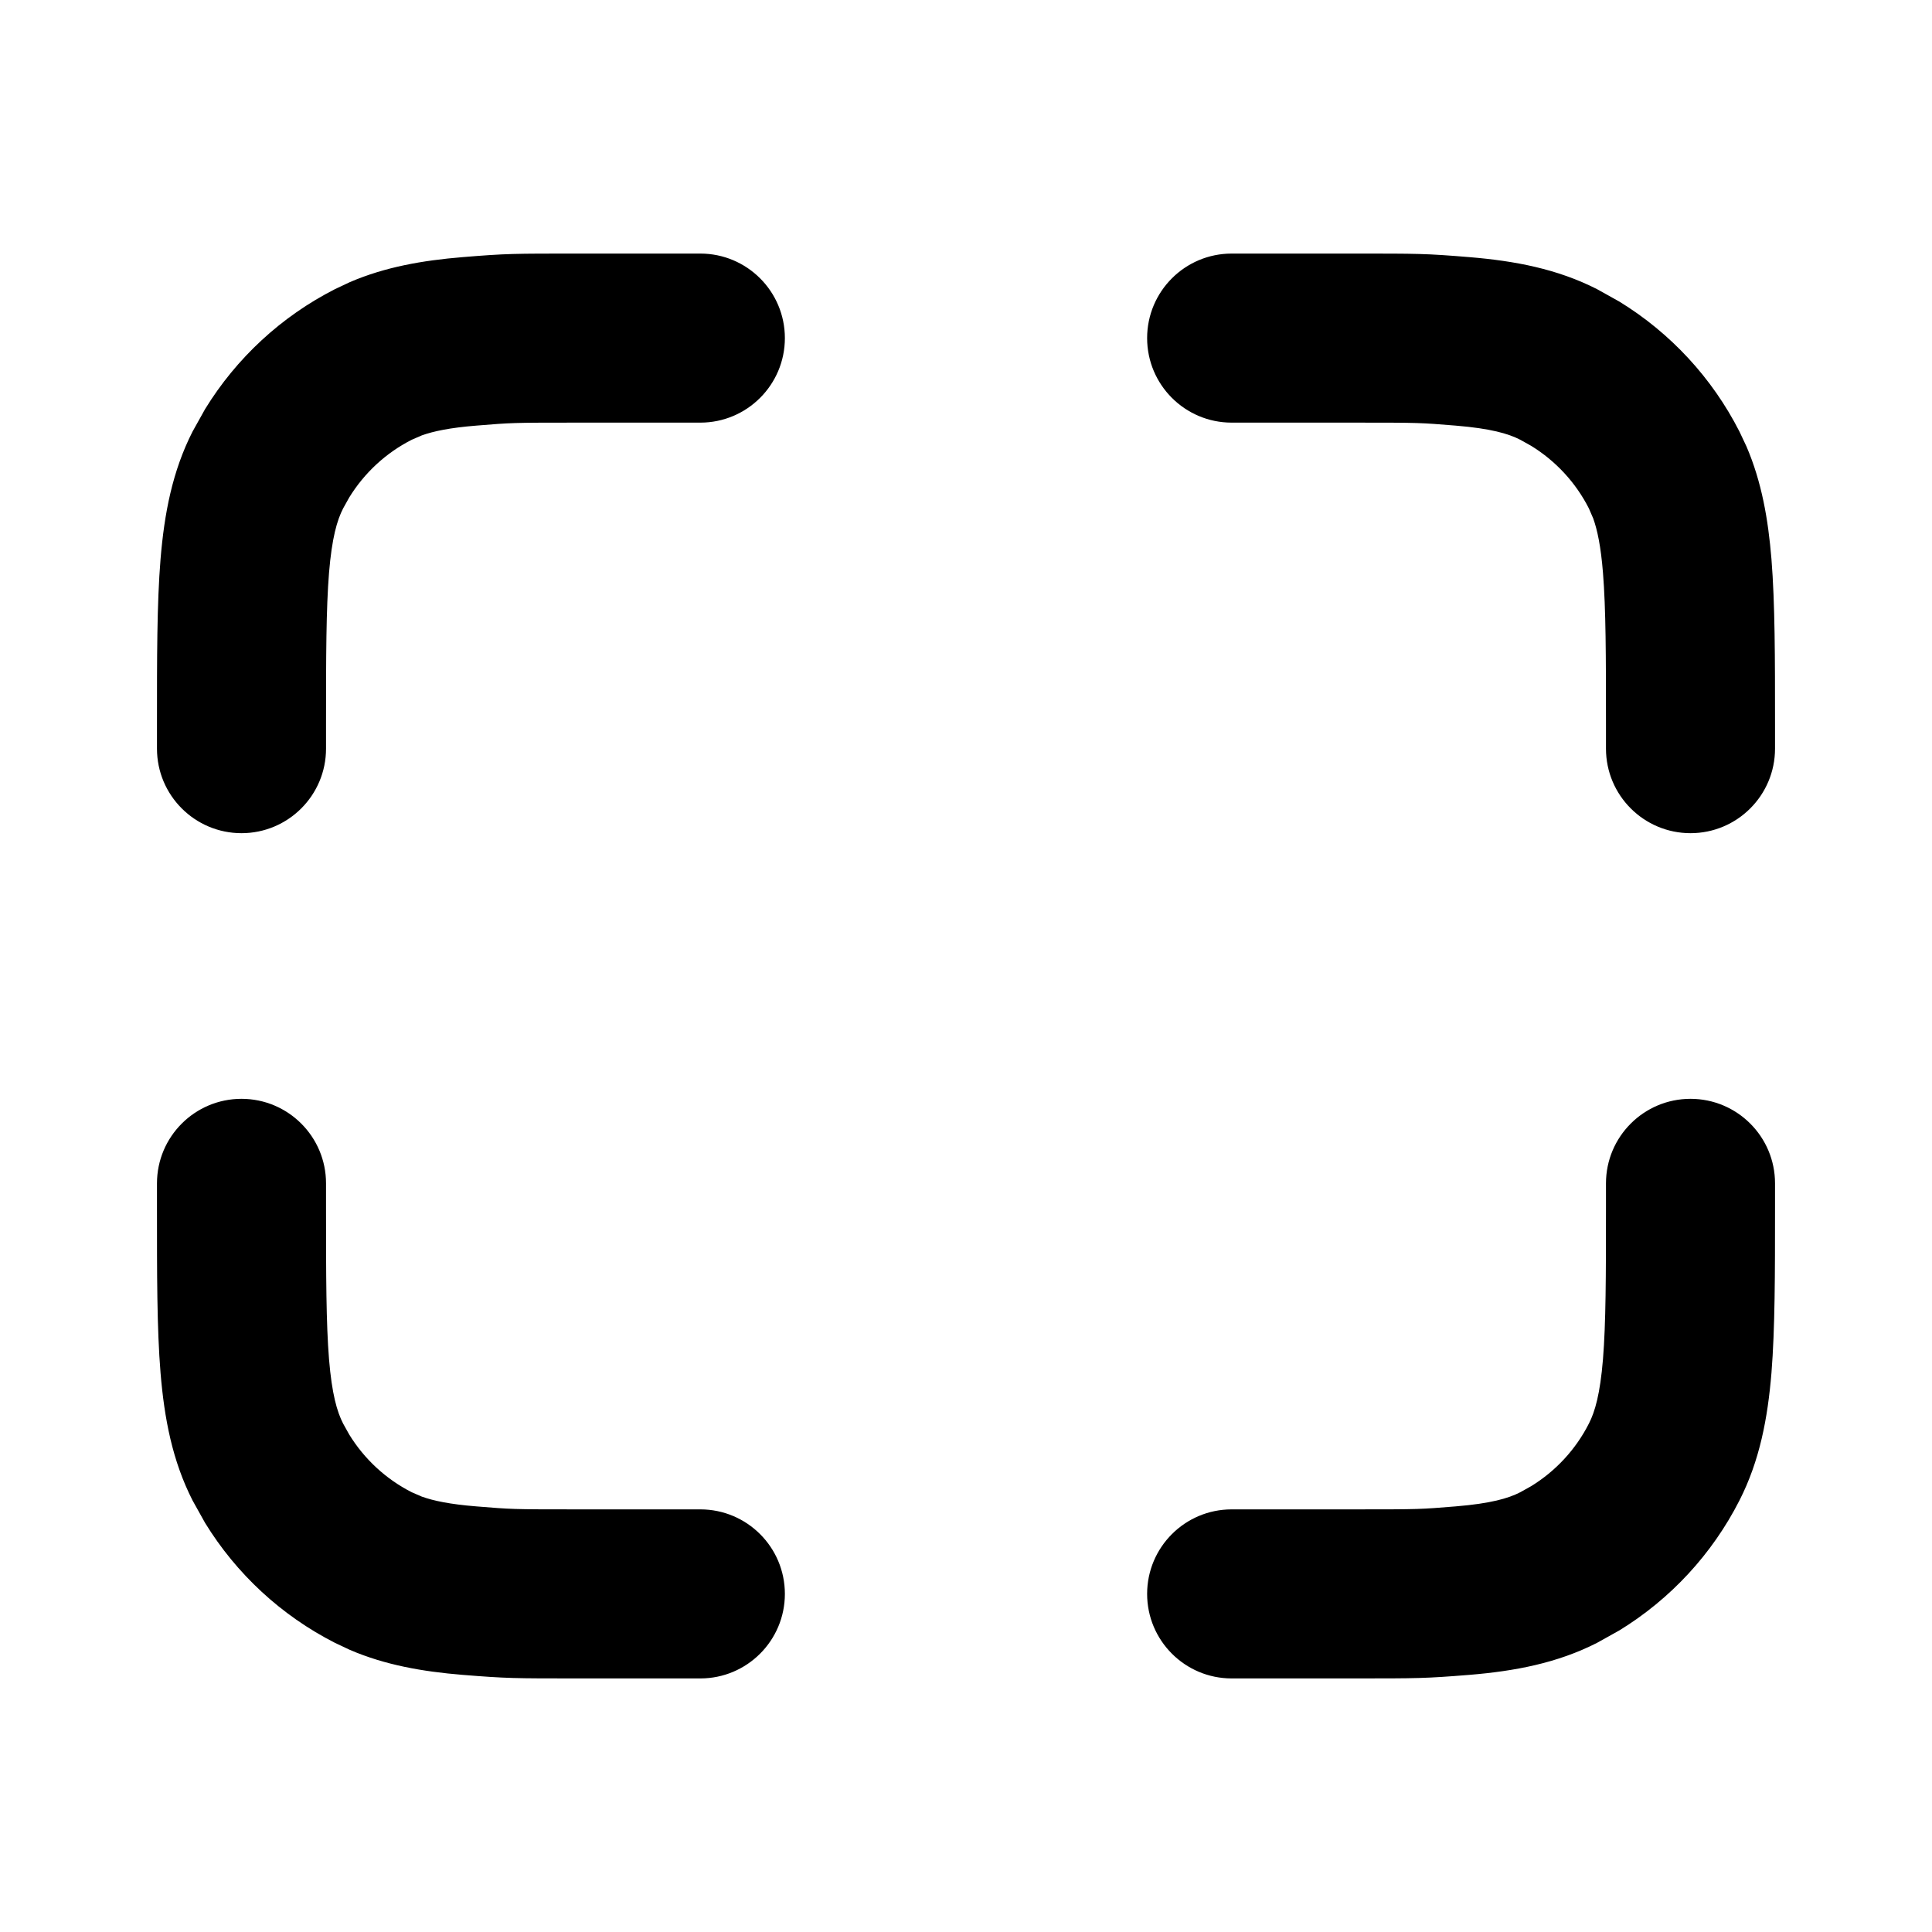
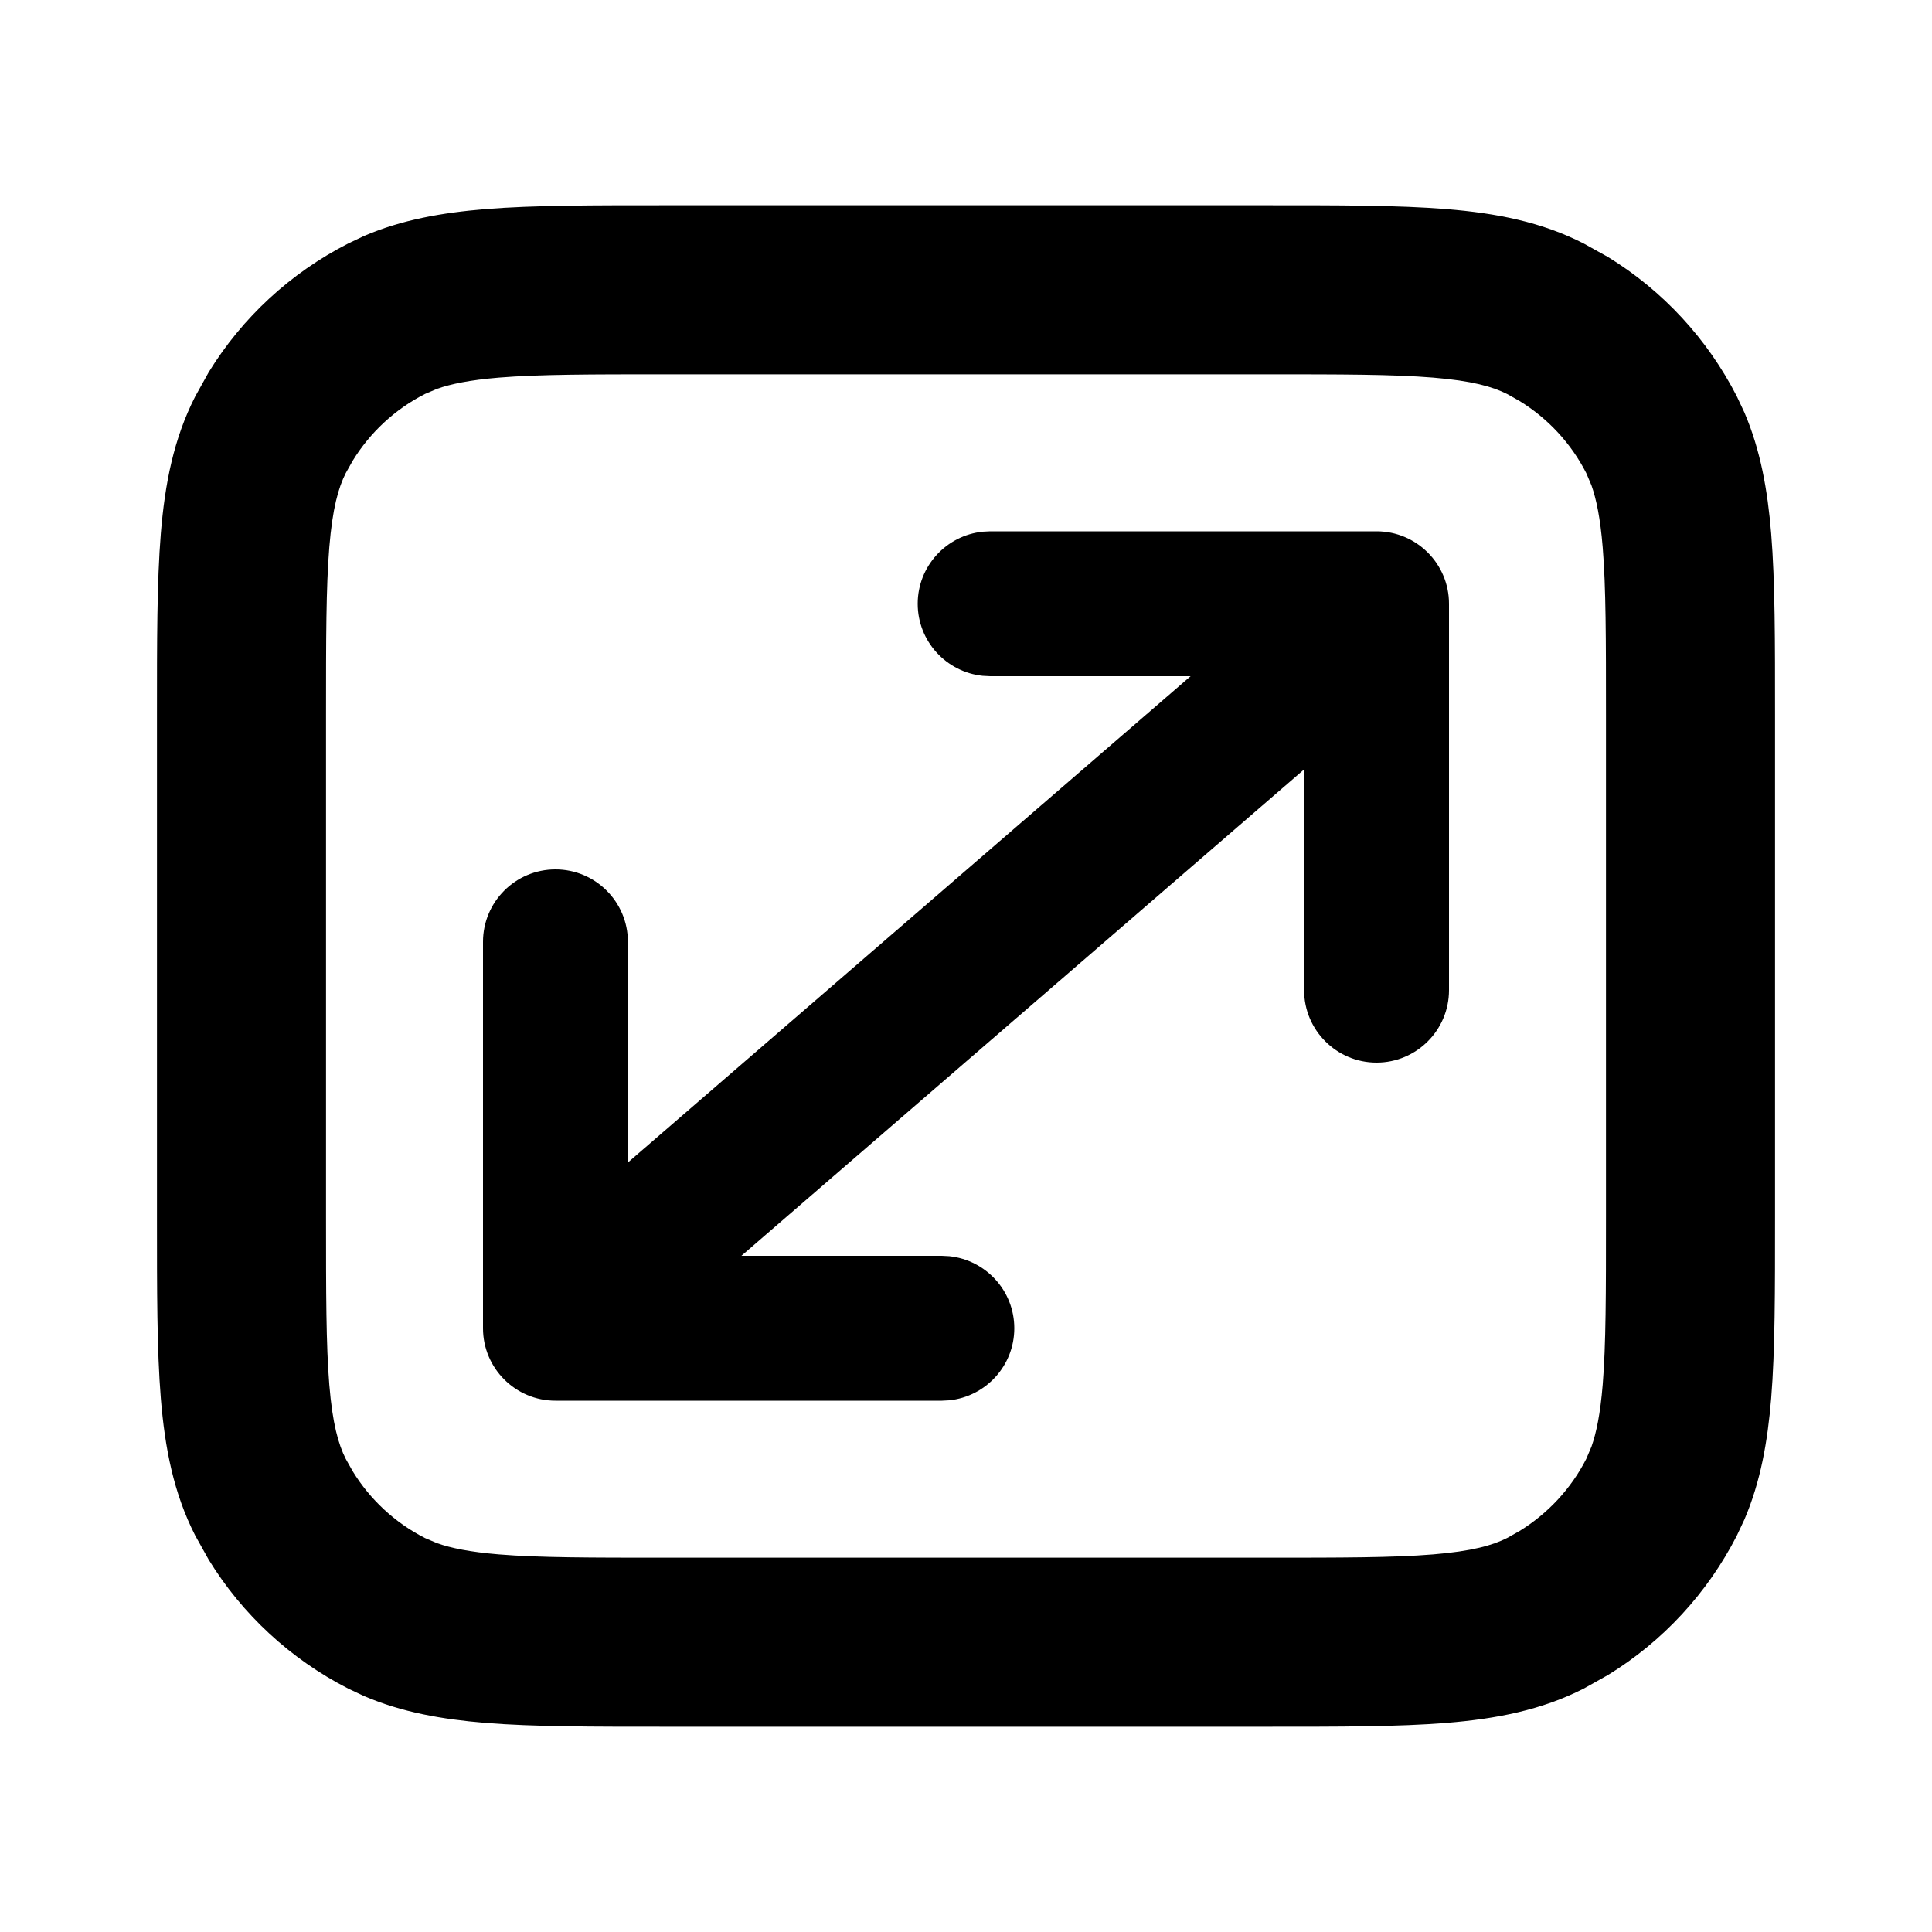
<svg xmlns="http://www.w3.org/2000/svg" width="20" height="20" viewBox="0 0 20 20" fill="none">
-   <path d="M2.5 11.375C2.983 11.375 3.375 11.767 3.375 12.25V12.5C3.375 13.214 3.376 13.697 3.406 14.07C3.436 14.433 3.489 14.614 3.552 14.737L3.615 14.85C3.771 15.104 3.995 15.312 4.263 15.448L4.367 15.493C4.487 15.536 4.657 15.572 4.93 15.594C5.303 15.624 5.286 15.625 6 15.625H7.25C7.733 15.625 8.125 16.017 8.125 16.5C8.125 16.983 7.733 17.375 7.25 17.375H6C5.315 17.375 5.248 17.375 4.787 17.338C4.375 17.304 3.989 17.237 3.623 17.08L3.468 17.007C2.912 16.724 2.447 16.293 2.123 15.765L1.993 15.532C1.784 15.121 1.701 14.684 1.662 14.213C1.624 13.752 1.625 13.185 1.625 12.5V12.25C1.625 11.767 2.017 11.375 2.5 11.375ZM17.5 11.375C17.983 11.375 18.375 11.767 18.375 12.25V12.5C18.375 13.185 18.375 13.752 18.338 14.213C18.299 14.684 18.216 15.121 18.007 15.532C17.724 16.088 17.293 16.553 16.765 16.877L16.532 17.007C16.121 17.216 15.684 17.299 15.213 17.338C14.752 17.375 14.685 17.375 14 17.375H12.75C12.267 17.375 11.875 16.983 11.875 16.5C11.875 16.017 12.267 15.625 12.75 15.625H14C14.714 15.625 14.697 15.624 15.07 15.594C15.433 15.564 15.614 15.511 15.737 15.448L15.85 15.385C16.104 15.229 16.312 15.005 16.448 14.737C16.511 14.614 16.564 14.433 16.594 14.07C16.624 13.697 16.625 13.214 16.625 12.5V12.25C16.625 11.767 17.017 11.375 17.5 11.375ZM7.25 2.625C7.733 2.625 8.125 3.017 8.125 3.5C8.125 3.983 7.733 4.375 7.25 4.375H6C5.286 4.375 5.303 4.376 4.93 4.406C4.657 4.428 4.487 4.464 4.367 4.507L4.263 4.552C3.995 4.688 3.771 4.896 3.615 5.15L3.552 5.263C3.489 5.386 3.436 5.567 3.406 5.93C3.376 6.303 3.375 6.786 3.375 7.5V7.75C3.375 8.233 2.983 8.625 2.5 8.625C2.017 8.625 1.625 8.233 1.625 7.75V7.5C1.625 6.815 1.624 6.248 1.662 5.787C1.701 5.316 1.784 4.879 1.993 4.468L2.123 4.235C2.447 3.707 2.912 3.276 3.468 2.993L3.623 2.92C3.989 2.763 4.375 2.696 4.787 2.662C5.248 2.624 5.315 2.625 6 2.625H7.25ZM14 2.625C14.685 2.625 14.752 2.624 15.213 2.662C15.684 2.701 16.121 2.784 16.532 2.993L16.765 3.123C17.293 3.447 17.724 3.912 18.007 4.468L18.08 4.623C18.237 4.989 18.304 5.375 18.338 5.787C18.375 6.248 18.375 6.815 18.375 7.5V7.75C18.375 8.233 17.983 8.625 17.5 8.625C17.017 8.625 16.625 8.233 16.625 7.75V7.5C16.625 6.786 16.624 6.303 16.594 5.93C16.572 5.657 16.536 5.487 16.493 5.367L16.448 5.263C16.312 4.995 16.104 4.771 15.85 4.615L15.737 4.552C15.614 4.489 15.433 4.436 15.07 4.406C14.697 4.376 14.714 4.375 14 4.375H12.75C12.267 4.375 11.875 3.983 11.875 3.5C11.875 3.017 12.267 2.625 12.75 2.625H14Z" fill="black" style="fill:black;fill-opacity:1;" />
+   <path d="M14.25 5.5C14.664 5.5 15 5.836 15 6.25V10.25C15 10.664 14.664 11 14.25 11C13.836 11 13.5 10.664 13.5 10.25V7.965L7.675 13H9.75L9.827 13.004C10.205 13.043 10.5 13.362 10.5 13.75C10.5 14.138 10.205 14.457 9.827 14.496L9.75 14.5H5.75C5.336 14.5 5 14.164 5 13.75V9.75C5 9.336 5.336 9 5.75 9C6.164 9 6.5 9.336 6.5 9.75V12.034L12.325 7H10.25L10.173 6.996C9.795 6.957 9.5 6.638 9.5 6.25C9.5 5.862 9.795 5.543 10.173 5.504L10.25 5.5H14.25Z" fill="black" style="fill:black;fill-opacity:1;" />
+   <path fill-rule="evenodd" clip-rule="evenodd" d="M13.1 2.125C13.855 2.125 14.475 2.124 14.977 2.165C15.49 2.207 15.957 2.297 16.395 2.521L16.645 2.66C17.213 3.008 17.675 3.508 17.98 4.104L18.058 4.27C18.225 4.66 18.298 5.074 18.335 5.522C18.376 6.025 18.375 6.645 18.375 7.4V12.6C18.375 13.355 18.376 13.975 18.335 14.477C18.298 14.926 18.225 15.34 18.058 15.73L17.98 15.896C17.675 16.492 17.213 16.992 16.645 17.34L16.395 17.48C15.957 17.703 15.49 17.793 14.977 17.835C14.475 17.876 13.855 17.875 13.1 17.875H6.9C6.145 17.875 5.525 17.876 5.022 17.835C4.574 17.798 4.16 17.725 3.77 17.558L3.604 17.48C3.008 17.175 2.508 16.713 2.16 16.145L2.021 15.896C1.797 15.457 1.707 14.99 1.665 14.477C1.624 13.975 1.625 13.355 1.625 12.6V7.4C1.625 6.645 1.624 6.025 1.665 5.522C1.707 5.01 1.797 4.543 2.021 4.104L2.16 3.854C2.508 3.287 3.008 2.825 3.604 2.521L3.77 2.442C4.16 2.275 4.574 2.202 5.022 2.165C5.525 2.124 6.145 2.125 6.9 2.125H13.1ZM6.9 3.875C6.116 3.875 5.58 3.875 5.165 3.909C4.862 3.934 4.667 3.975 4.525 4.025L4.398 4.079C4.09 4.236 3.831 4.476 3.651 4.77L3.579 4.898C3.503 5.049 3.442 5.261 3.409 5.665C3.375 6.08 3.375 6.616 3.375 7.4V12.6C3.375 13.384 3.375 13.92 3.409 14.335C3.442 14.739 3.503 14.951 3.579 15.102L3.651 15.23C3.831 15.524 4.09 15.764 4.398 15.921L4.525 15.975C4.667 16.025 4.862 16.066 5.165 16.091C5.58 16.125 6.116 16.125 6.9 16.125H13.1C13.884 16.125 14.42 16.125 14.835 16.091C15.239 16.058 15.451 15.997 15.602 15.921L15.73 15.849C16.024 15.668 16.264 15.41 16.421 15.102L16.475 14.975C16.525 14.833 16.566 14.638 16.591 14.335C16.625 13.92 16.625 13.384 16.625 12.6V7.4C16.625 6.616 16.625 6.08 16.591 5.665C16.566 5.362 16.525 5.167 16.475 5.025L16.421 4.898C16.264 4.59 16.024 4.331 15.73 4.151L15.602 4.079C15.451 4.003 15.239 3.942 14.835 3.909C14.42 3.875 13.884 3.875 13.1 3.875H6.9Z" fill="black" style="fill:black;fill-opacity:1;" />
</svg>
